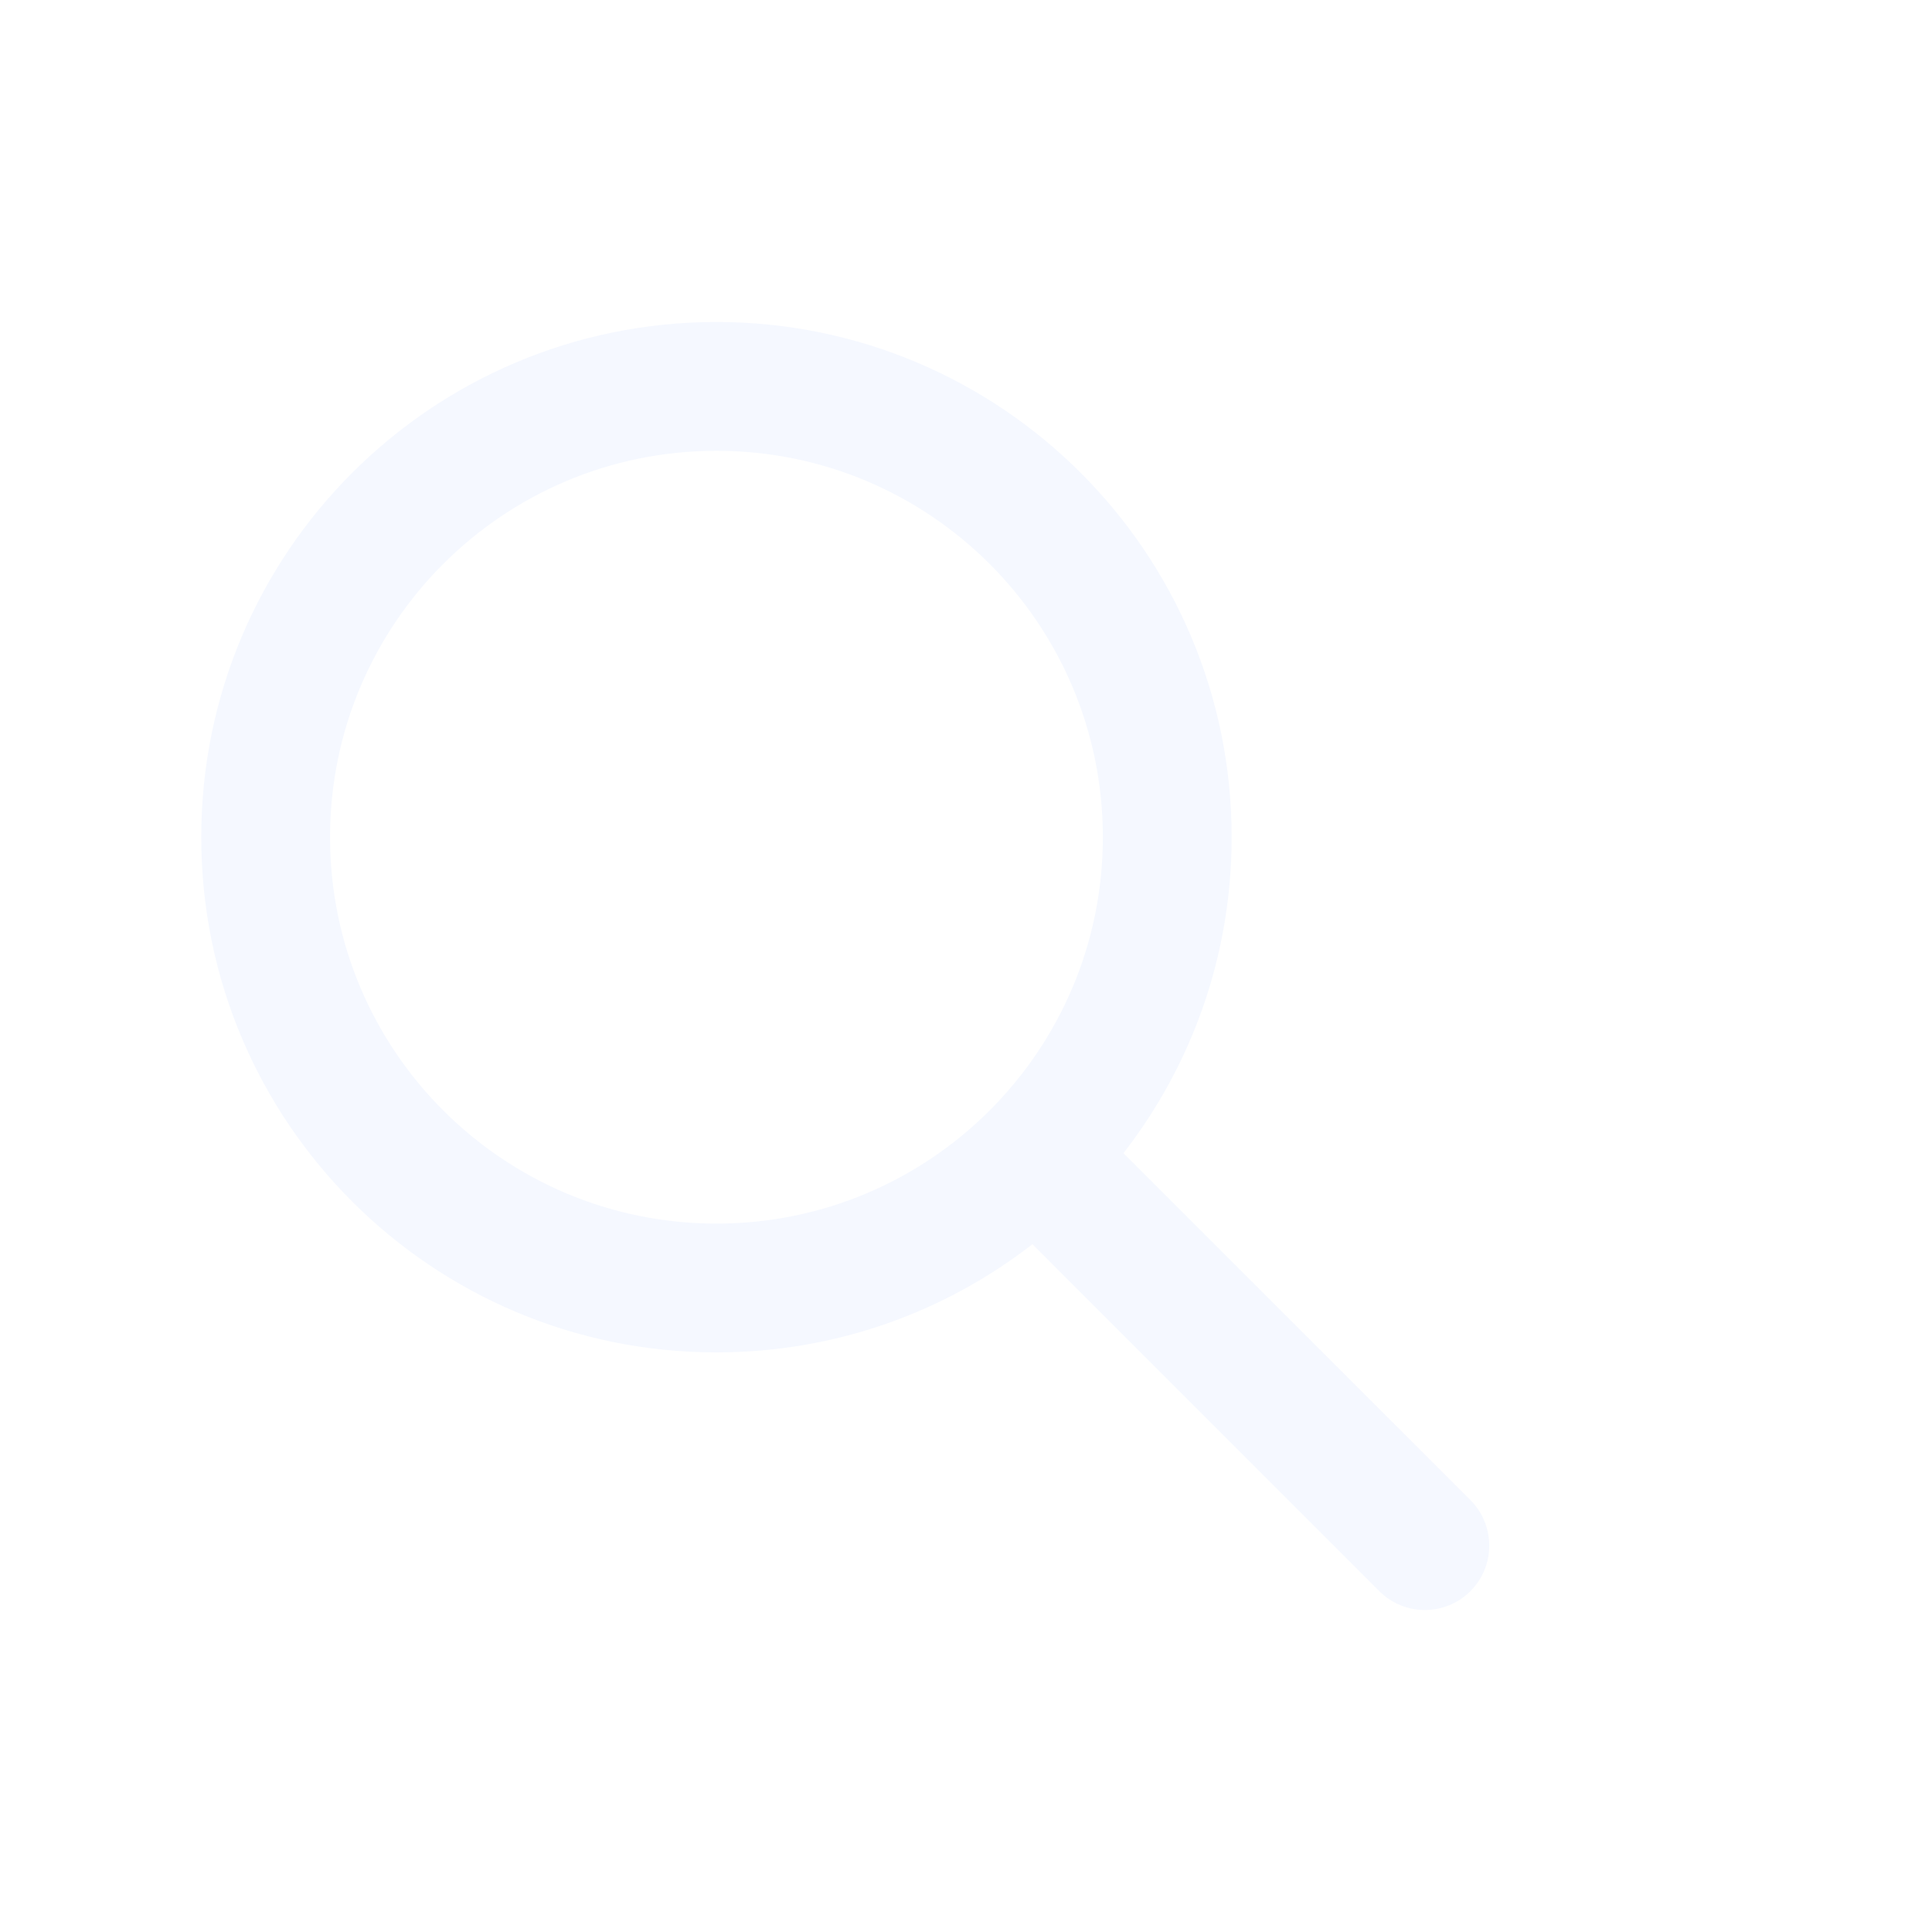
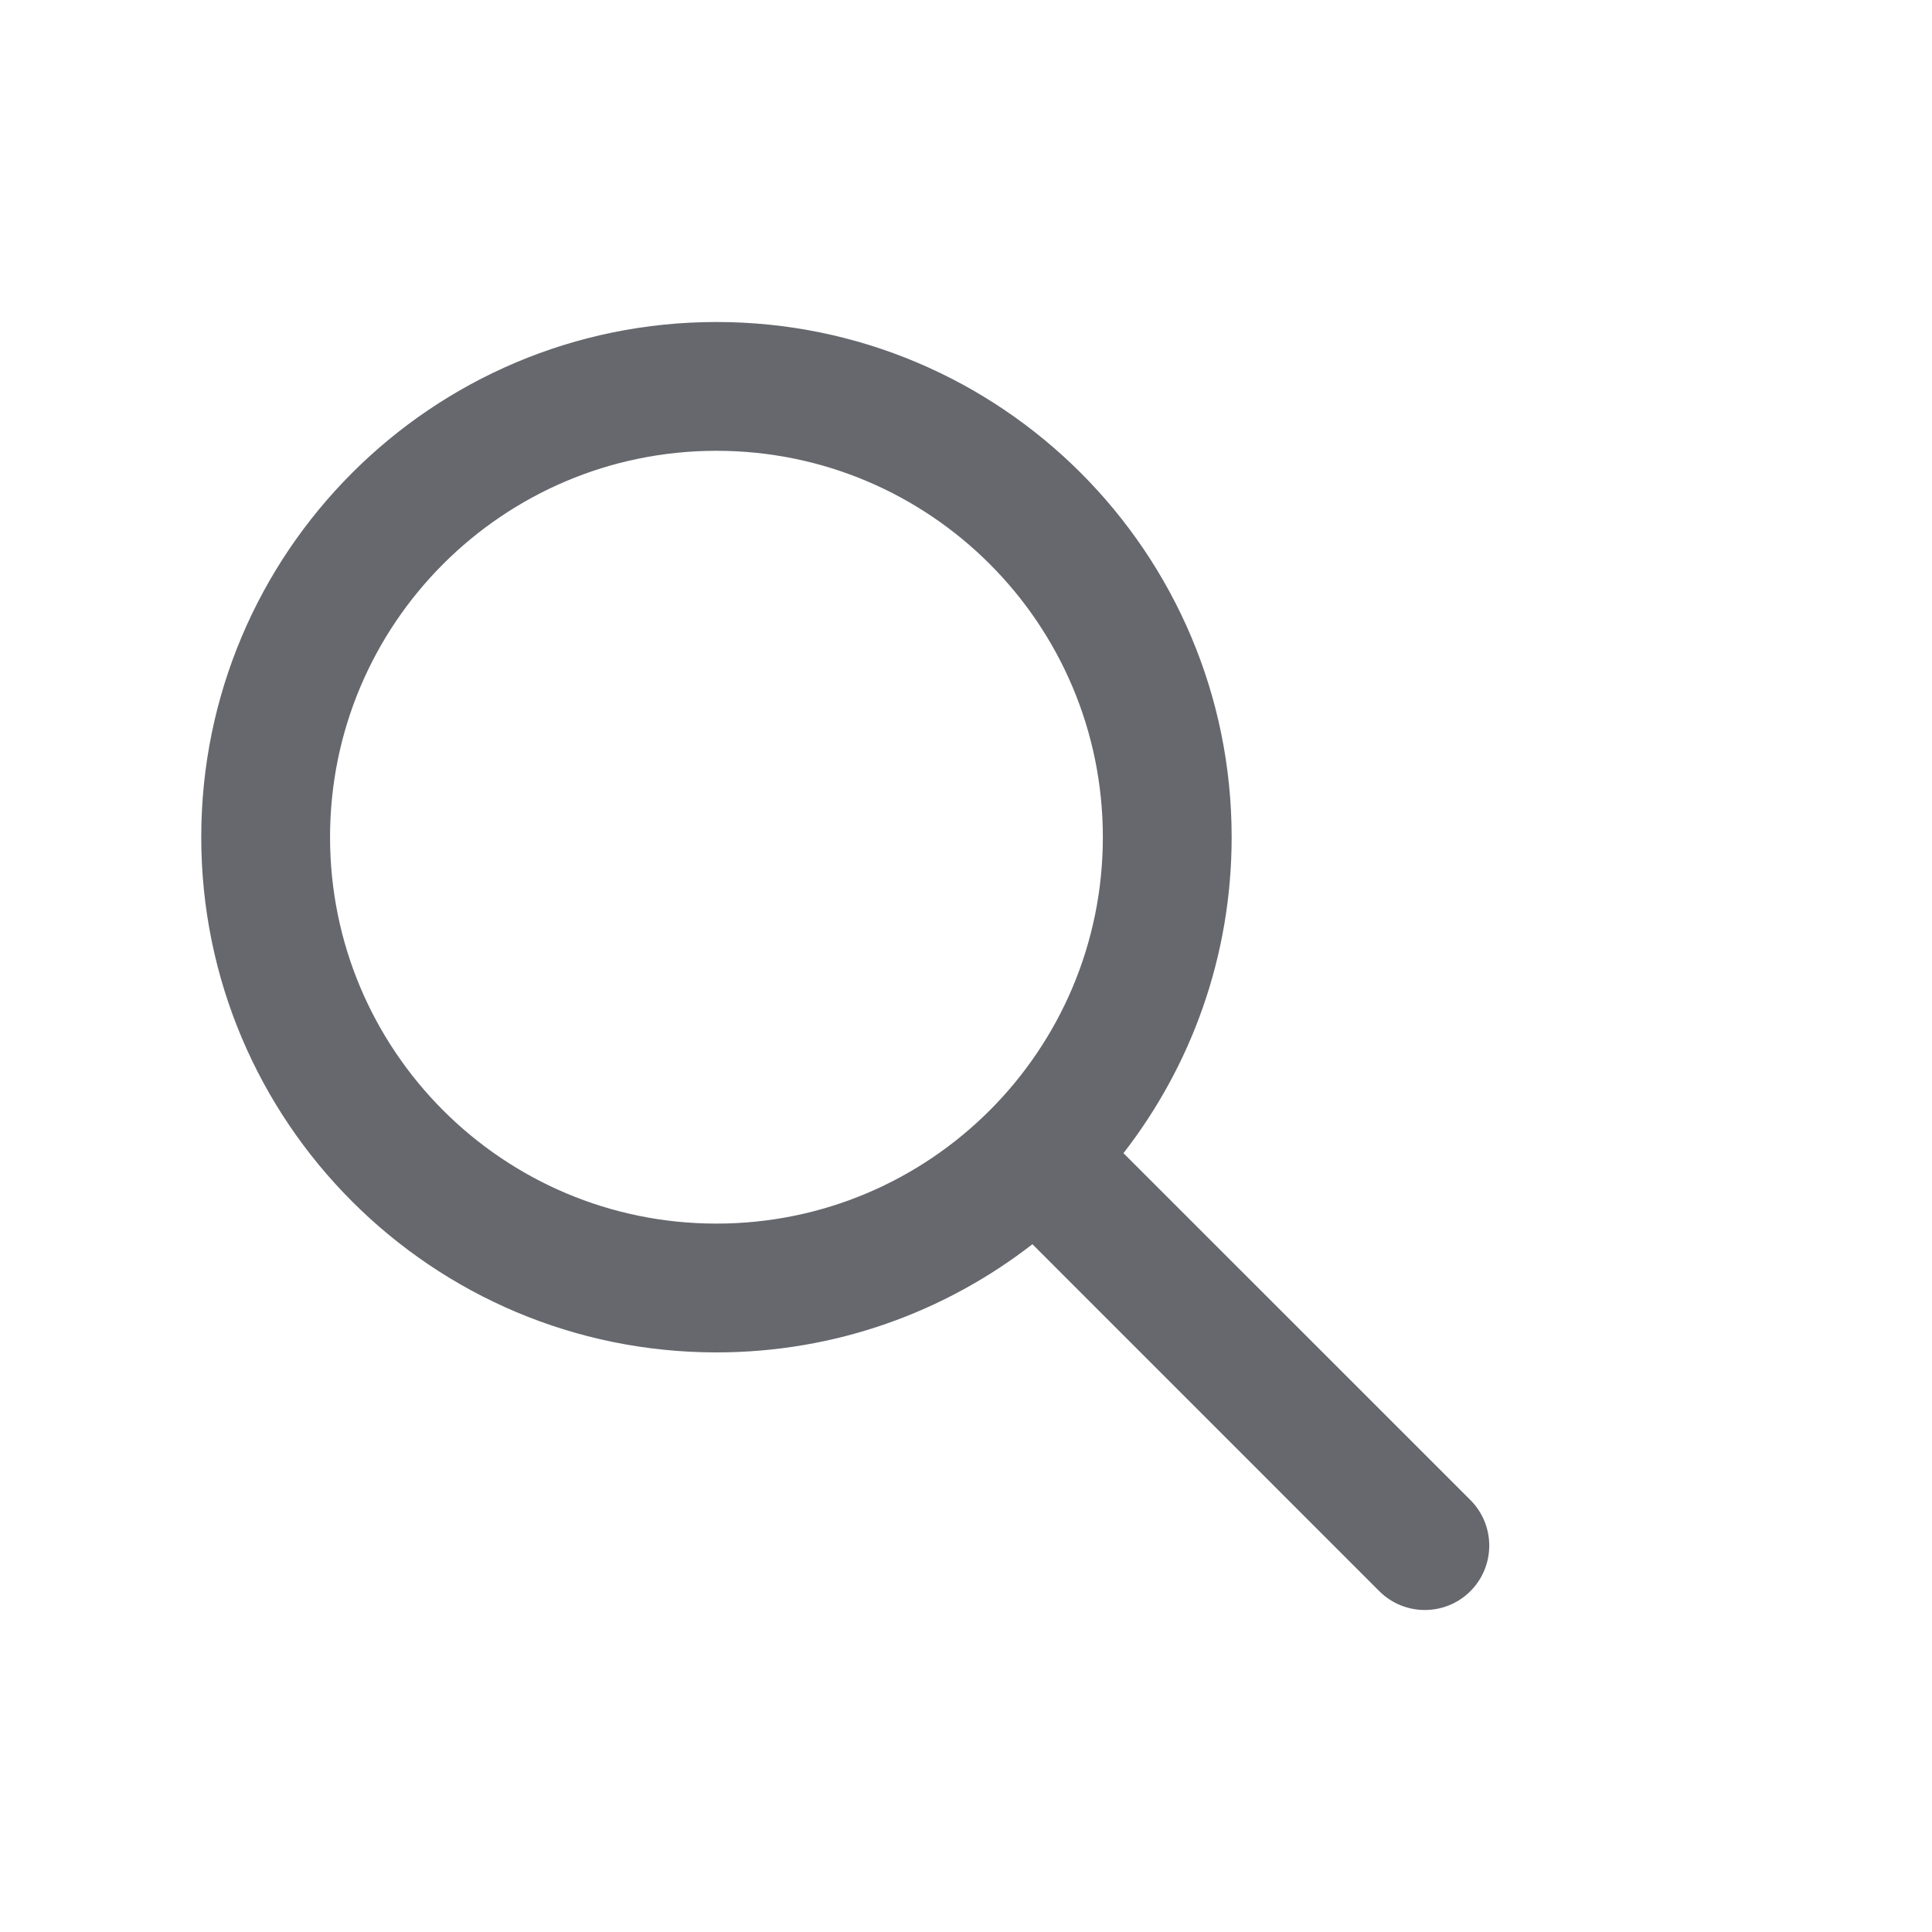
<svg xmlns="http://www.w3.org/2000/svg" width="24" height="24" viewBox="0 0 24 24" fill="none">
-   <path fill-rule="evenodd" clip-rule="evenodd" d="M8.9 4C5.365 4 2.5 6.865 2.5 10.4C2.5 13.935 5.365 16.8 8.9 16.8C10.379 16.8 11.741 16.298 12.825 15.456L17.134 19.766C17.447 20.078 17.953 20.078 18.266 19.766C18.578 19.453 18.578 18.947 18.266 18.634L13.956 14.325C14.798 13.241 15.3 11.879 15.3 10.4C15.3 6.865 12.435 4 8.9 4ZM4.1 10.4C4.1 7.749 6.249 5.6 8.9 5.6C11.551 5.6 13.7 7.749 13.7 10.4C13.7 13.051 11.551 15.2 8.9 15.2C6.249 15.2 4.1 13.051 4.1 10.4Z" fill="#F5F8FF" />
+   <path fill-rule="evenodd" clip-rule="evenodd" d="M8.9 4C5.365 4 2.5 6.865 2.5 10.4C2.5 13.935 5.365 16.8 8.9 16.8C10.379 16.8 11.741 16.298 12.825 15.456L17.134 19.766C17.447 20.078 17.953 20.078 18.266 19.766C18.578 19.453 18.578 18.947 18.266 18.634L13.956 14.325C14.798 13.241 15.3 11.879 15.3 10.4C15.3 6.865 12.435 4 8.9 4ZM4.1 10.4C4.1 7.749 6.249 5.6 8.9 5.6C11.551 5.6 13.7 7.749 13.7 10.4C13.7 13.051 11.551 15.2 8.9 15.2C6.249 15.2 4.1 13.051 4.1 10.4Z" fill="#66686E" />
</svg>
